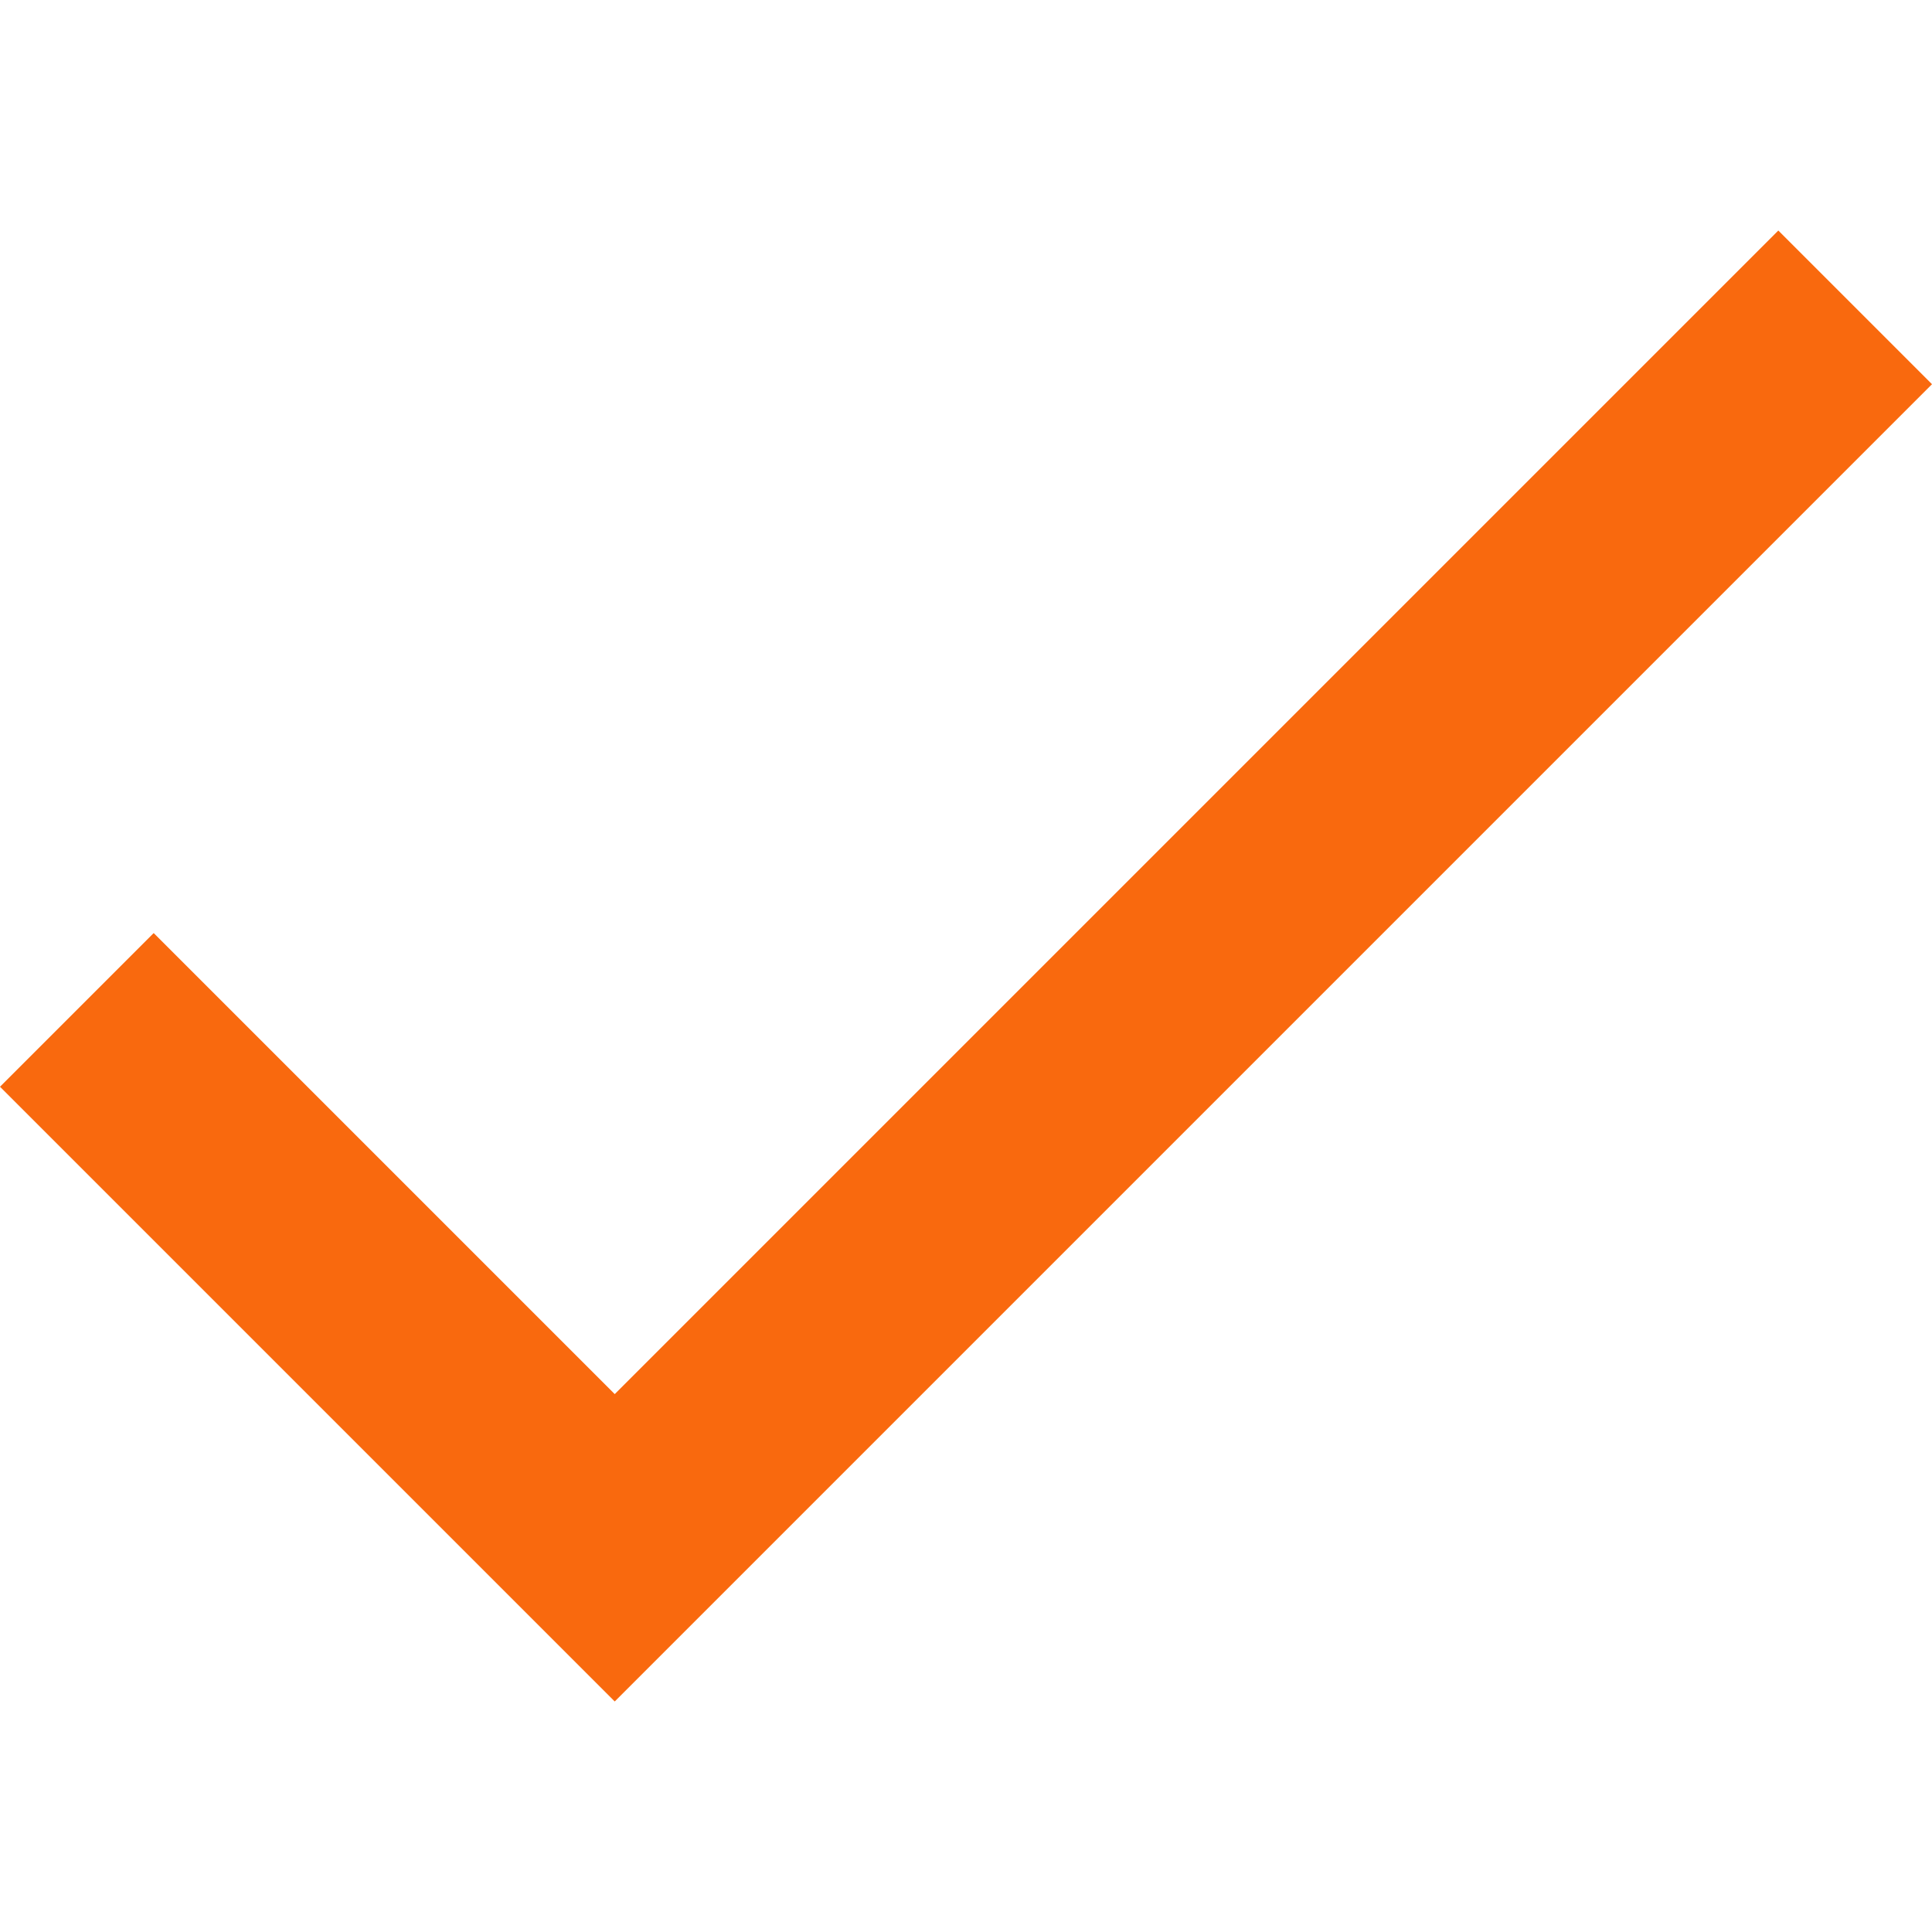
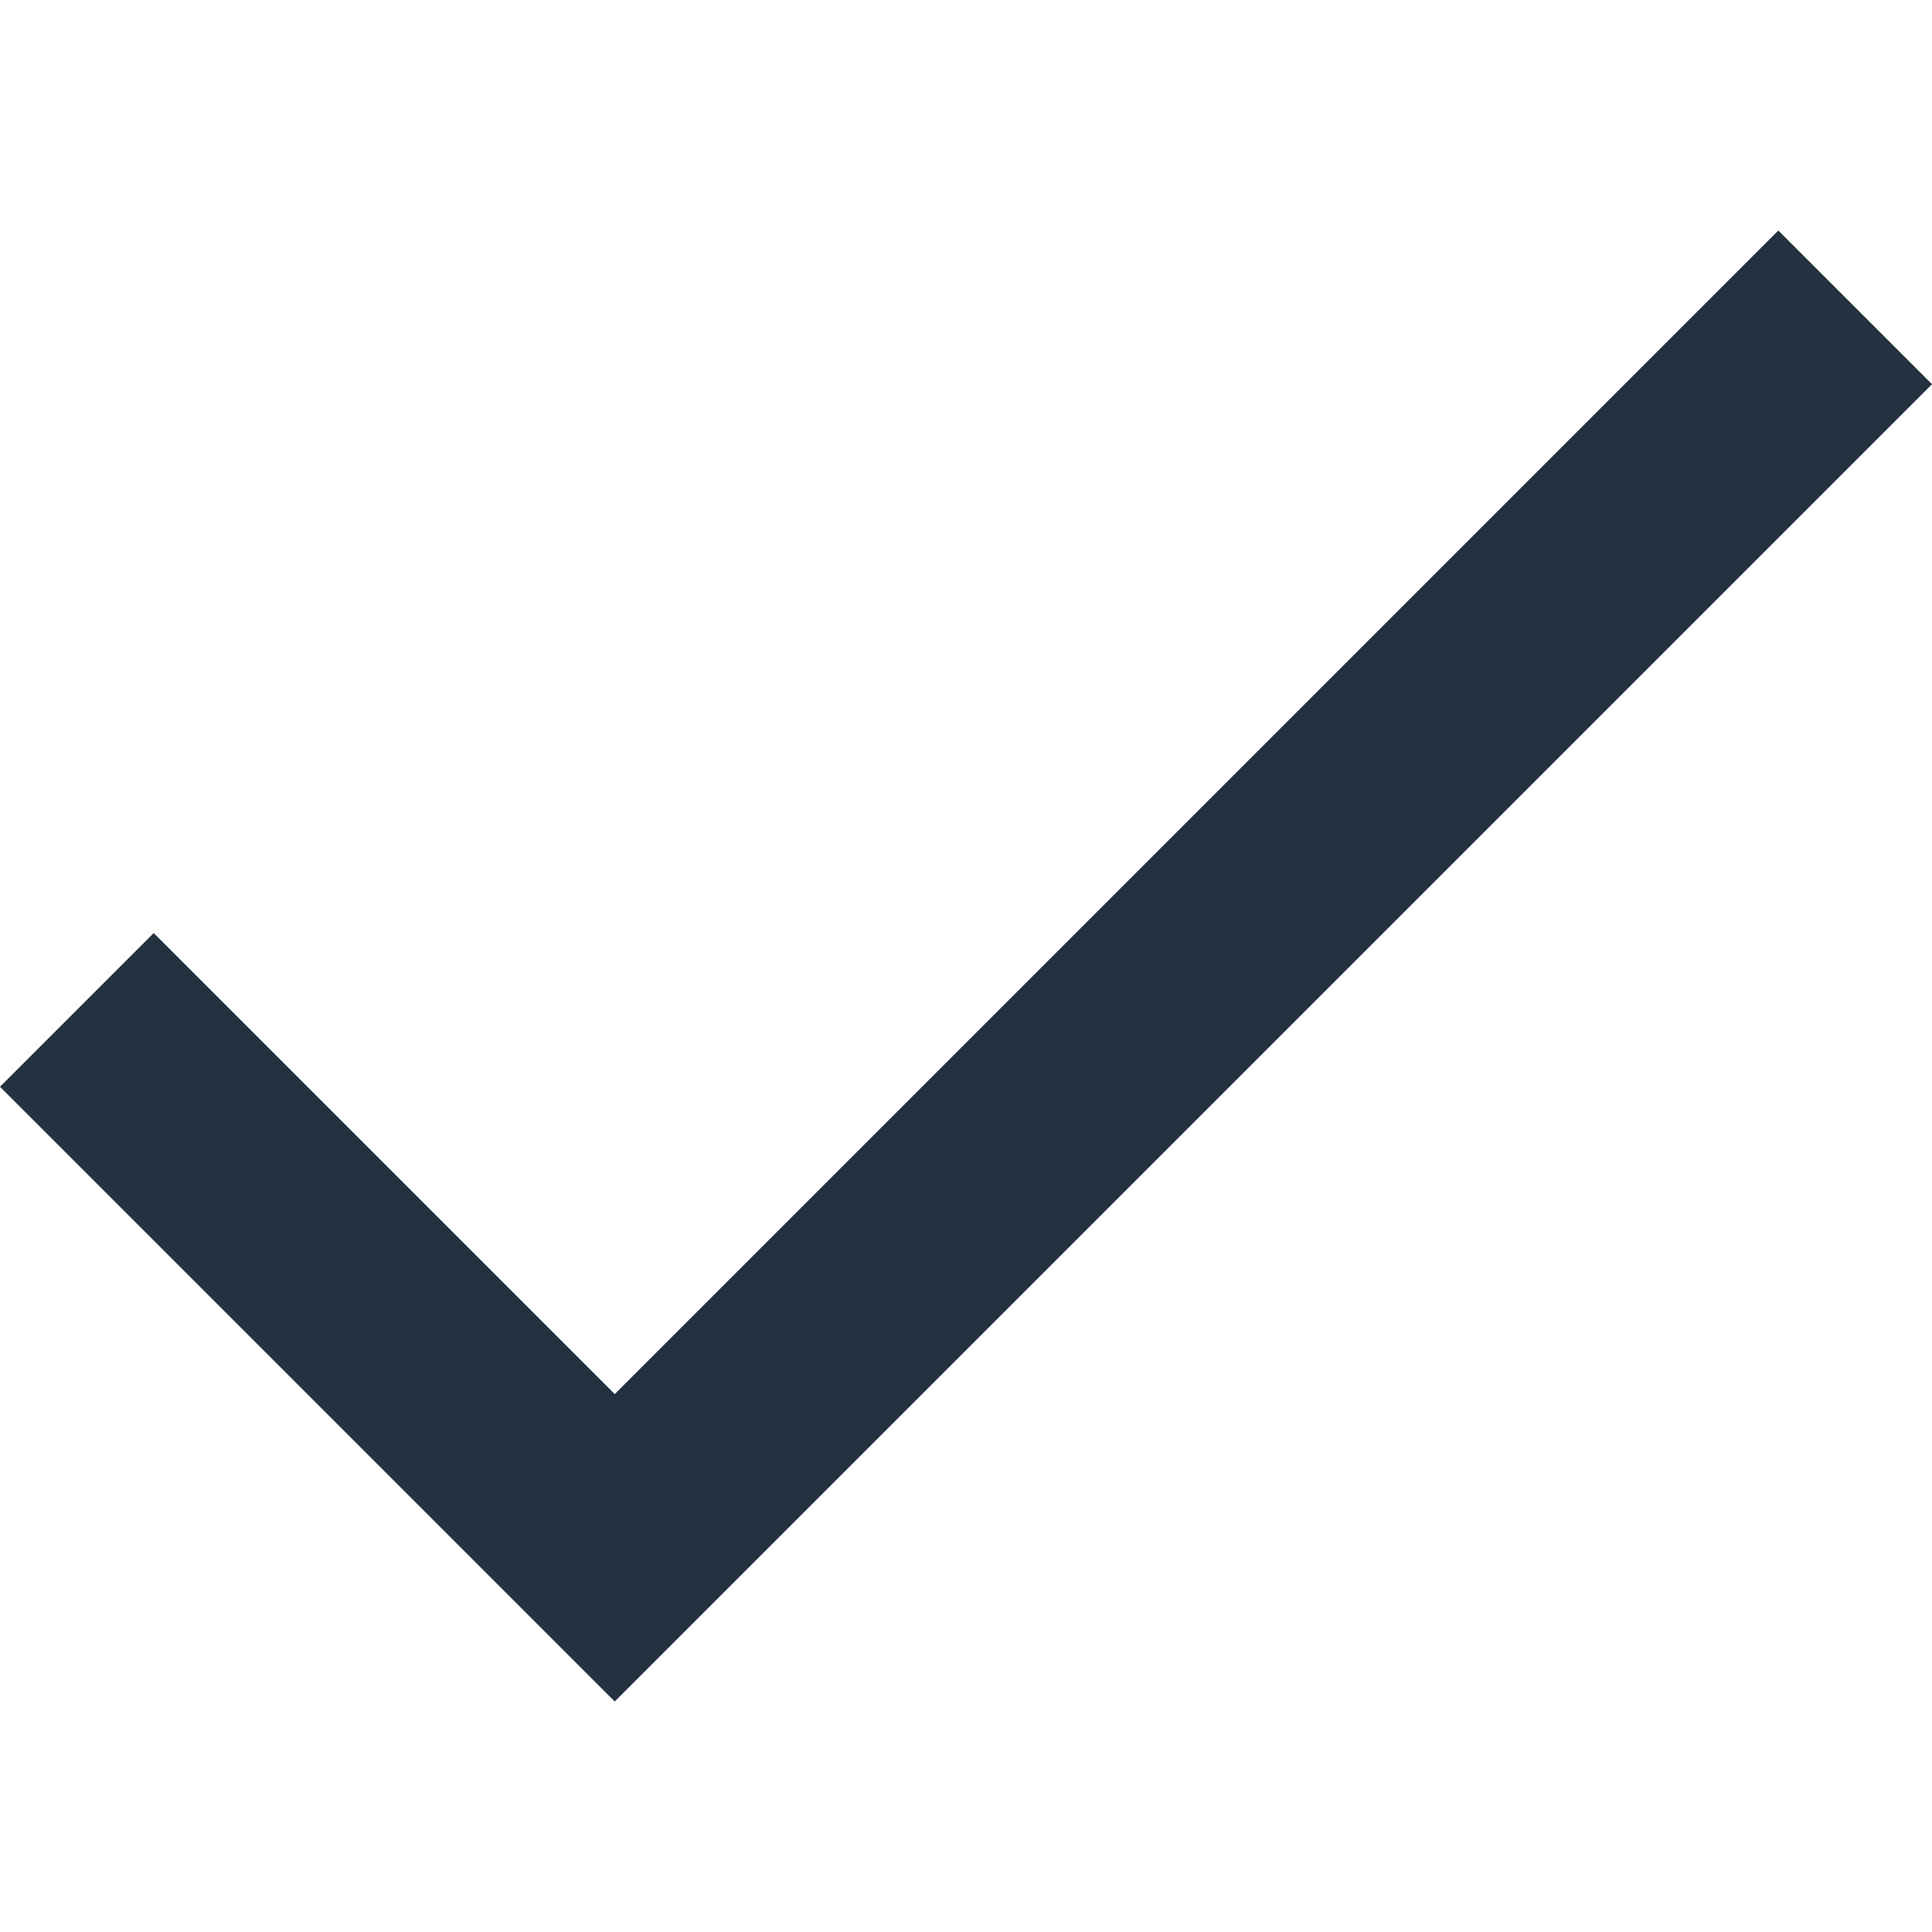
<svg xmlns="http://www.w3.org/2000/svg" version="1.1" id="Capa_1" x="0px" y="0px" width="512px" height="512px" viewBox="0 0 448.8 448.8" style="enable-background:new 0 0 448.8 448.8;" xml:space="preserve">
  <g>
    <g id="check">
-       <polygon points="142.8,323.85 35.7,216.75 0,252.45 142.8,395.25 448.8,89.25 413.1,53.55   " fill="#f9690e" />
+       <polygon points="142.8,323.85 35.7,216.75 0,252.45 142.8,395.25 448.8,89.25 413.1,53.55   " fill="#233140" />
    </g>
  </g>
  <g>
</g>
  <g>
</g>
  <g>
</g>
  <g>
</g>
  <g>
</g>
  <g>
</g>
  <g>
</g>
  <g>
</g>
  <g>
</g>
  <g>
</g>
  <g>
</g>
  <g>
</g>
  <g>
</g>
  <g>
</g>
  <g>
</g>
</svg>
